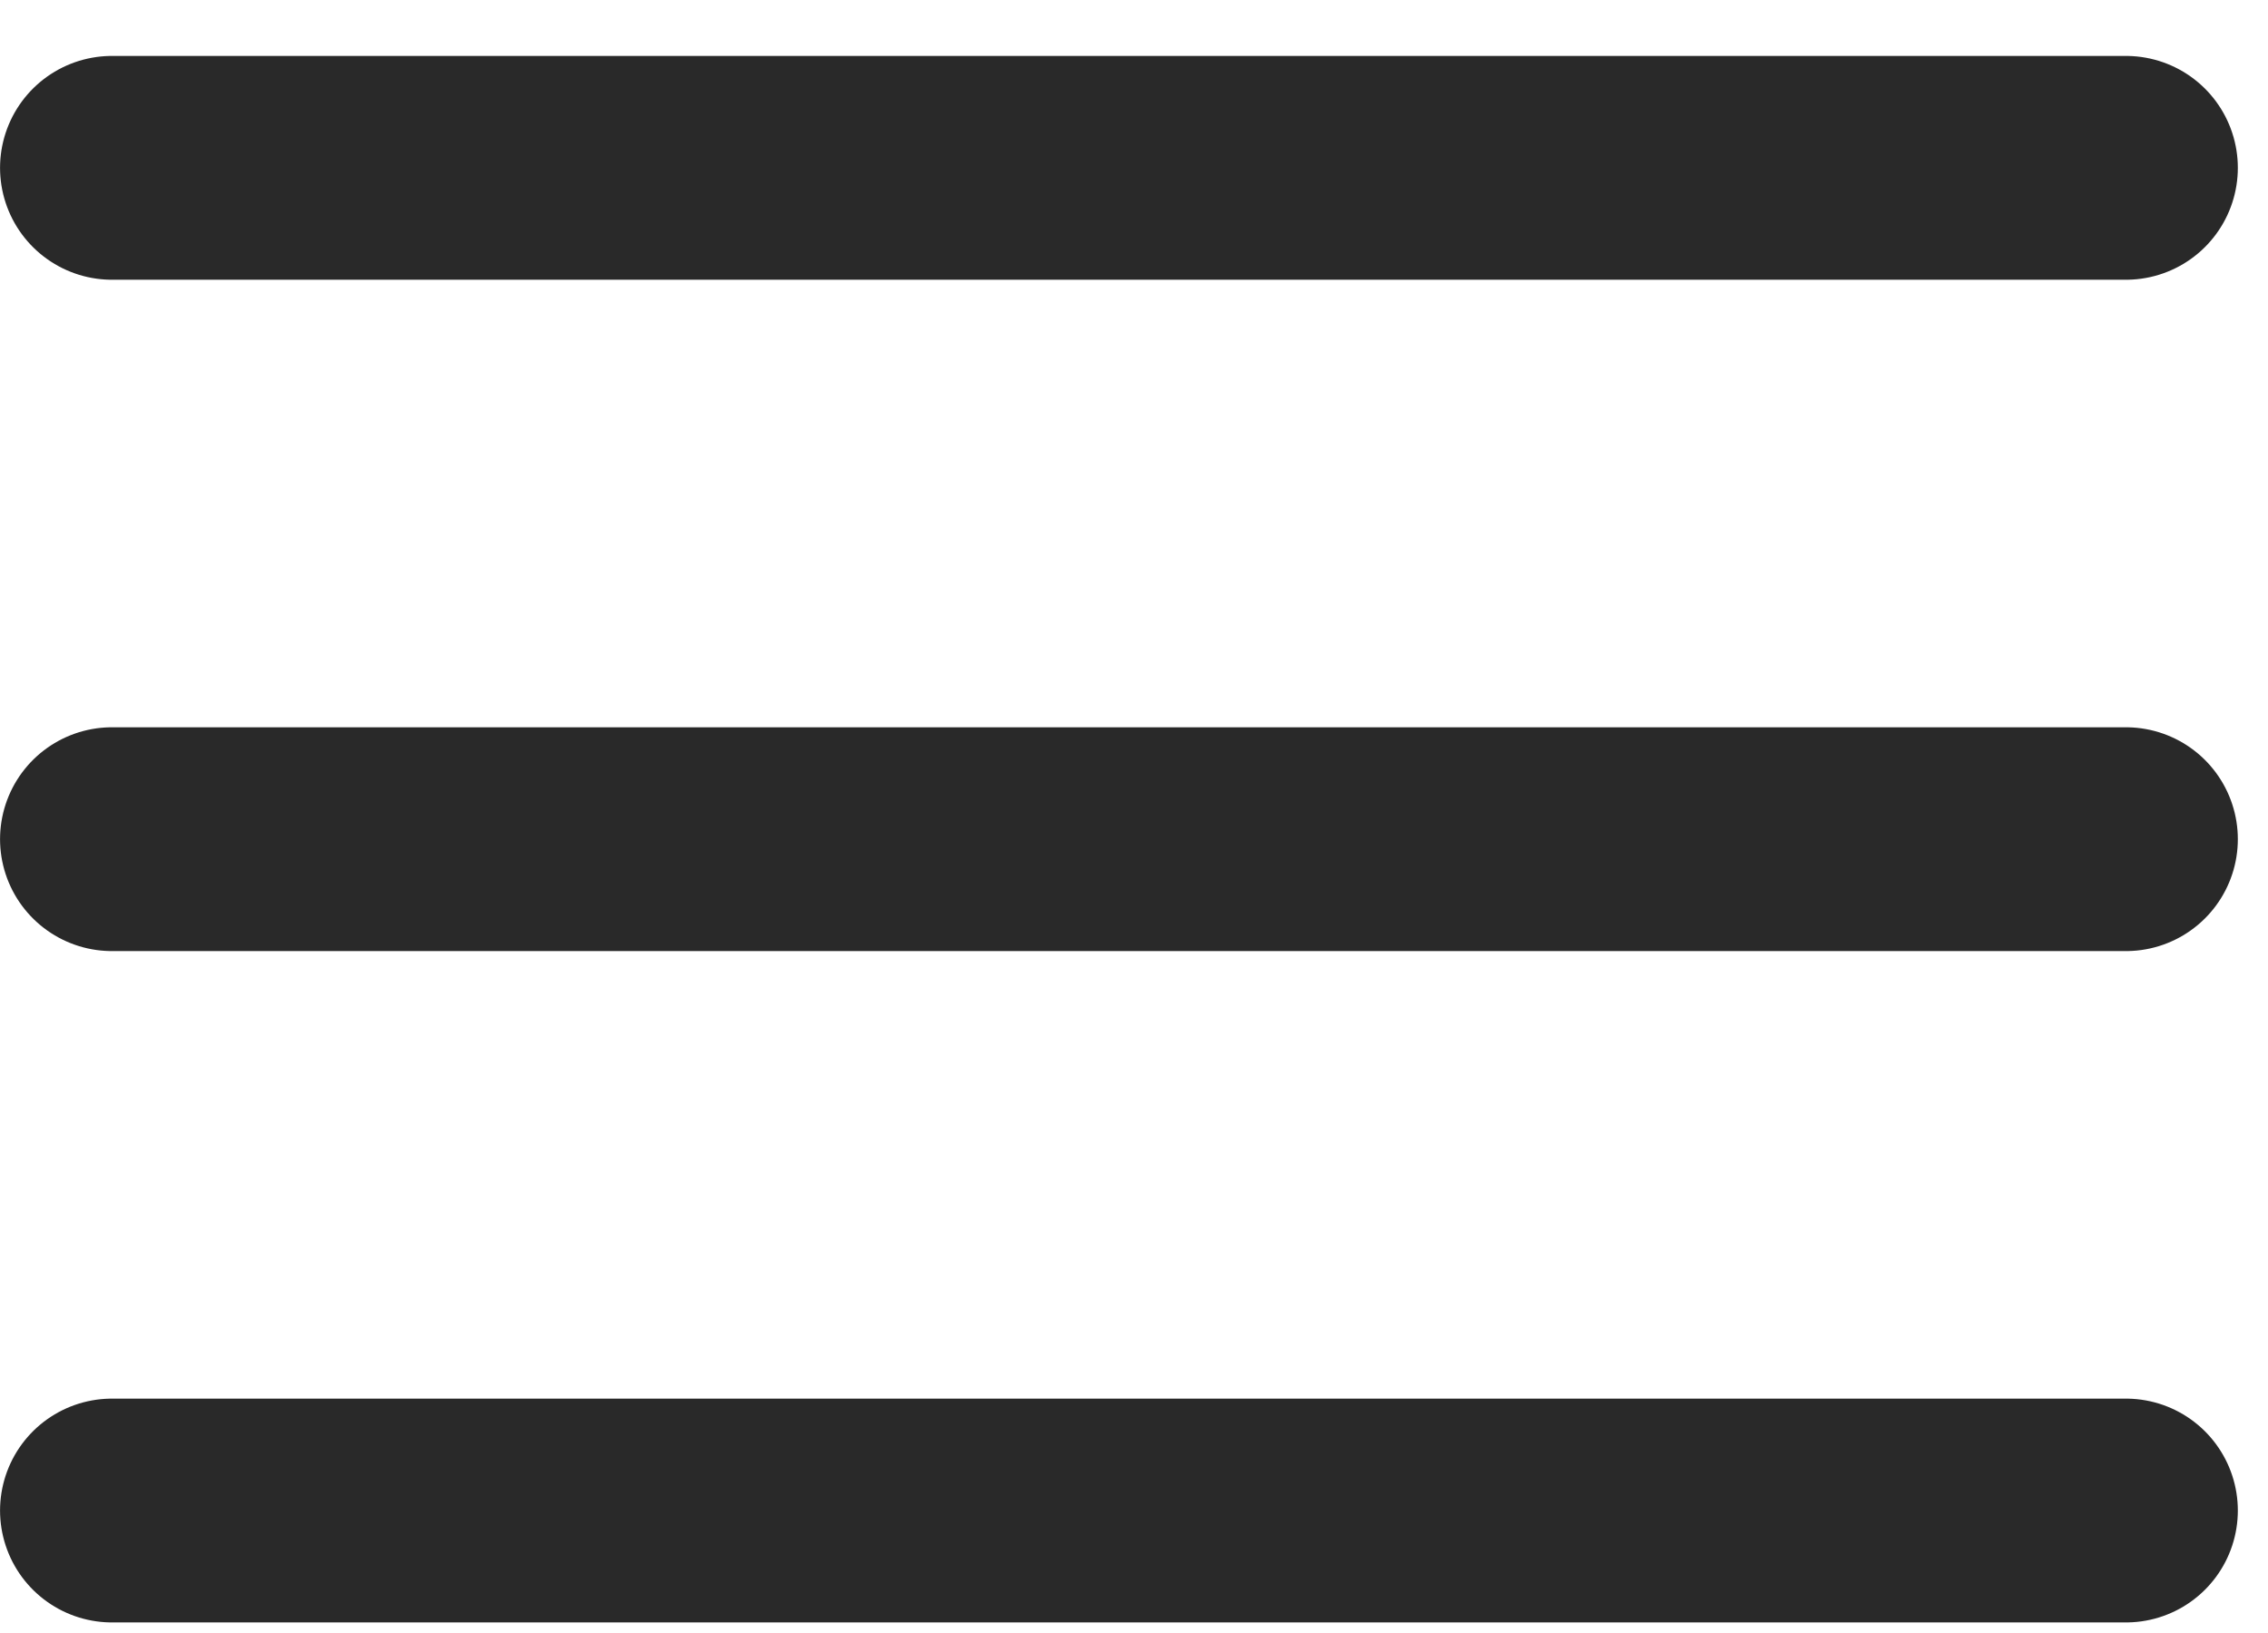
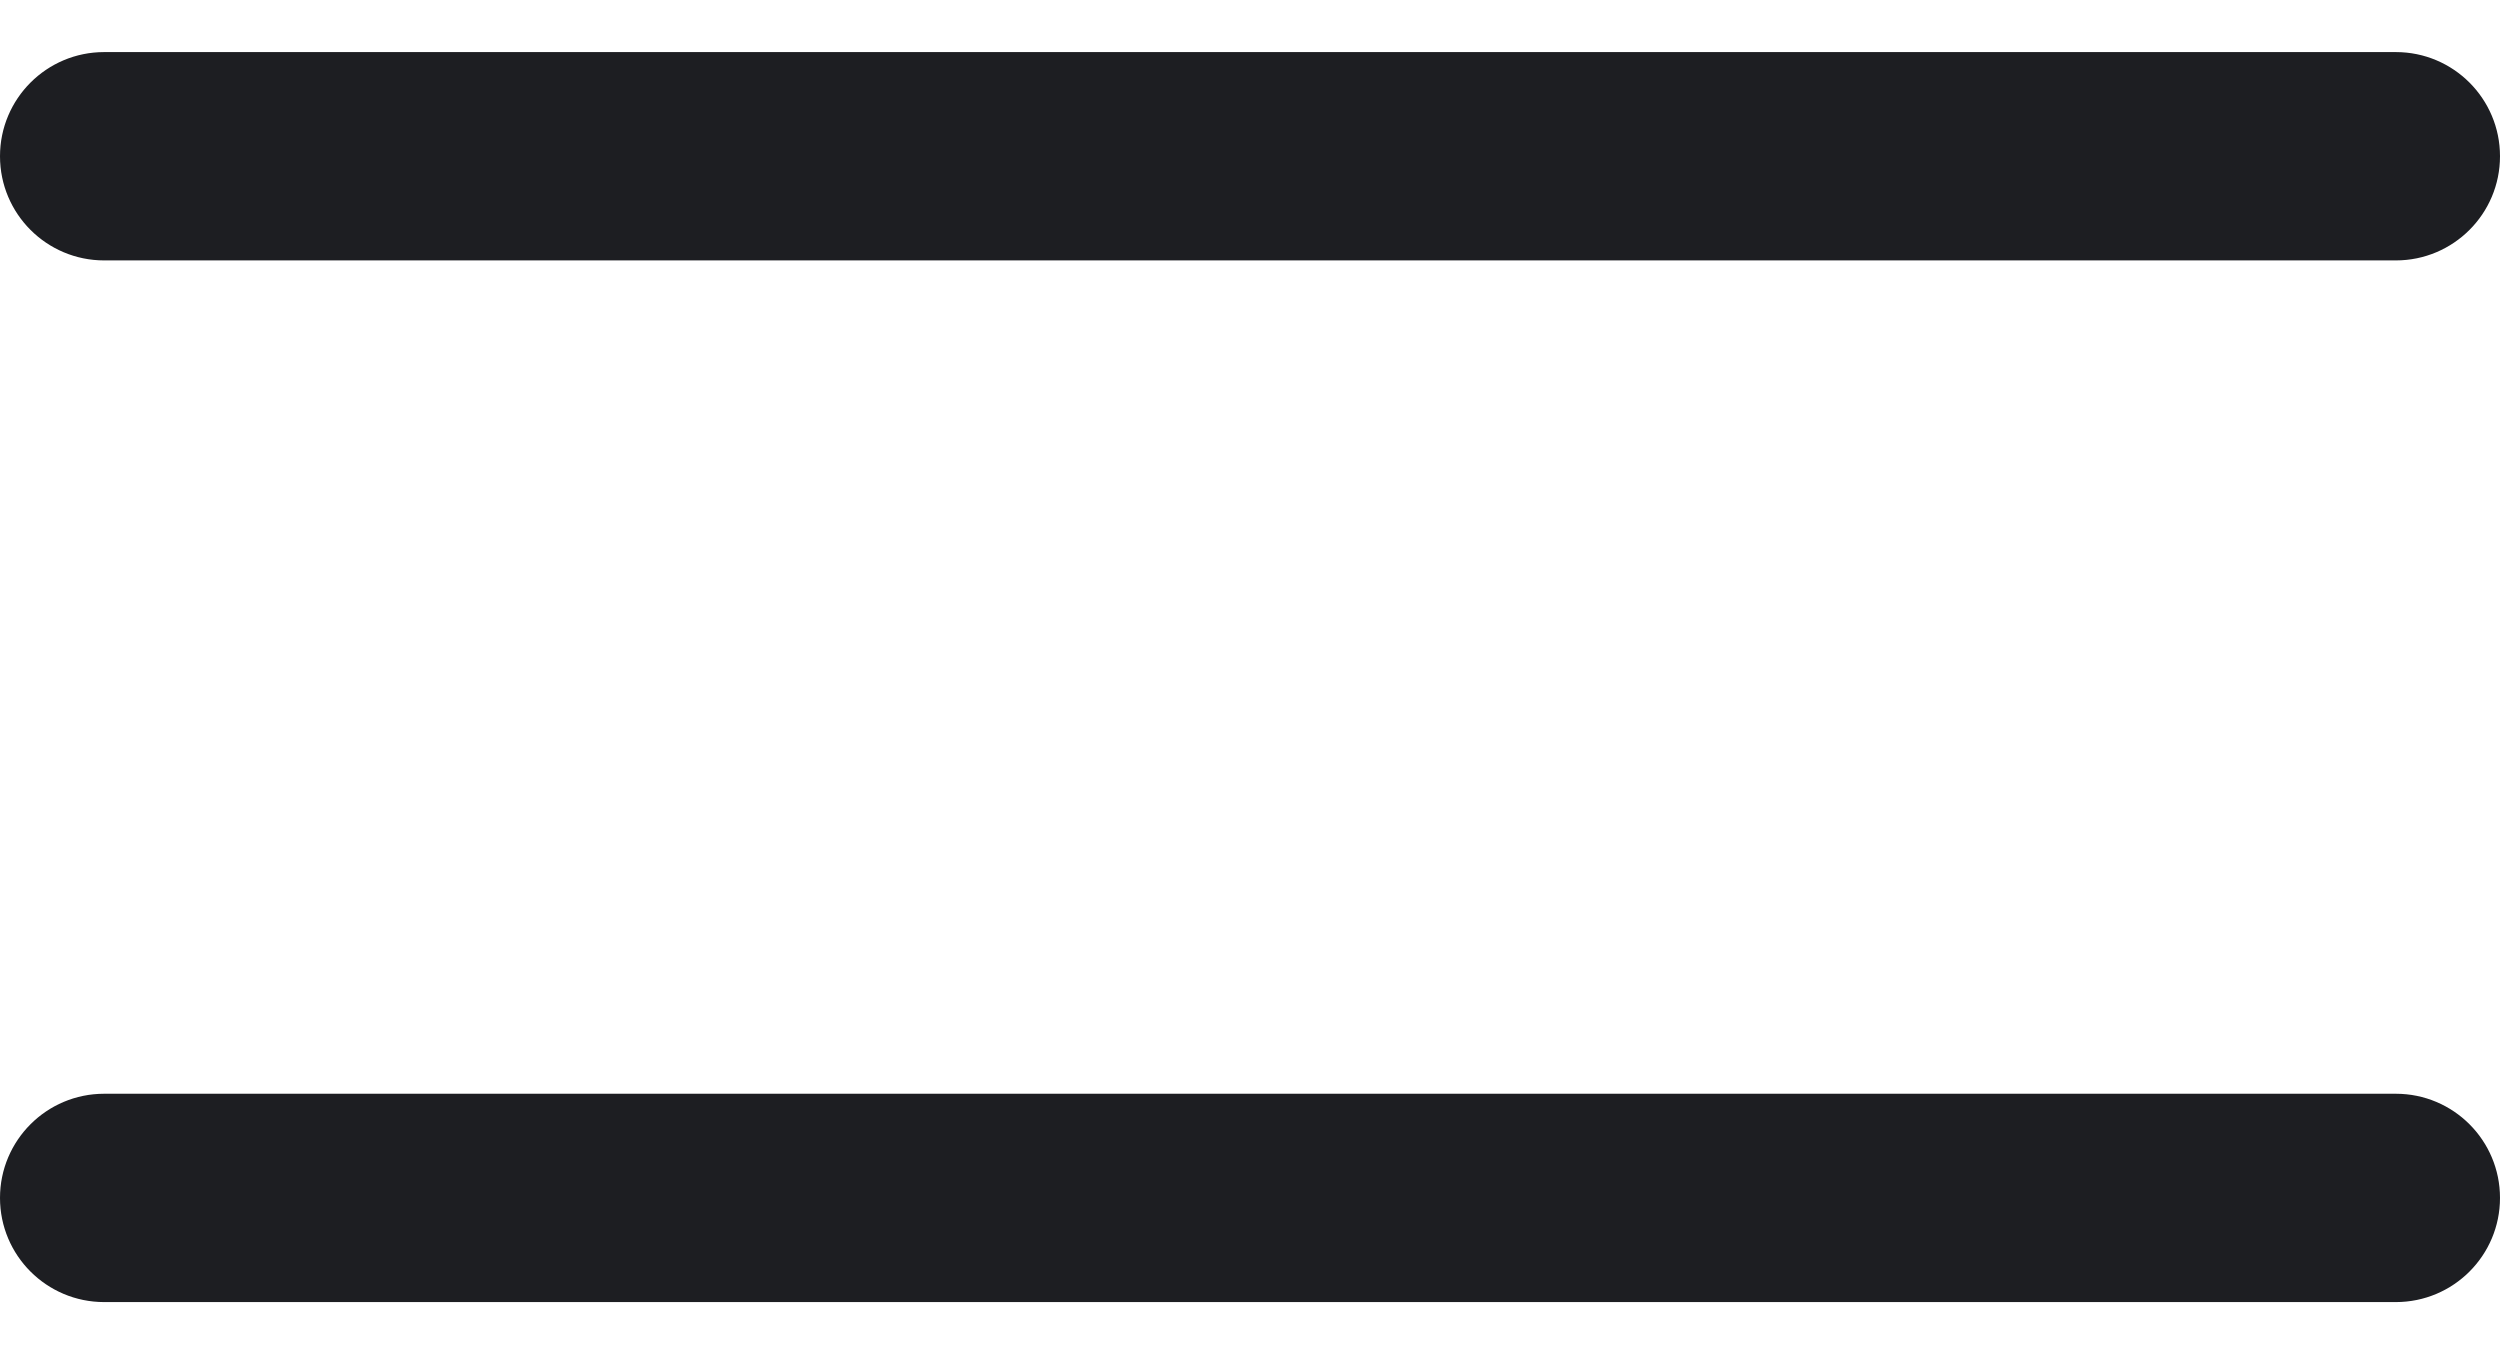
- <svg xmlns="http://www.w3.org/2000/svg" width="25" height="18" viewBox="0 0 25 18" fill="none">
-   <path d="M1.234 1.85H23.434M1.234 9.25H23.434M1.234 16.65H23.434" stroke="#292929" stroke-width="2.467" stroke-linecap="round" stroke-linejoin="round" />
+ <svg xmlns="http://www.w3.org/2000/svg" width="24" height="13" viewBox="0 0 24 13" fill="none">
+   <rect y="0.5" width="24" height="2" rx="1" fill="#1D1E22" />
+   <rect y="10.5" width="24" height="2" rx="1" fill="#1D1E22" />
</svg>
